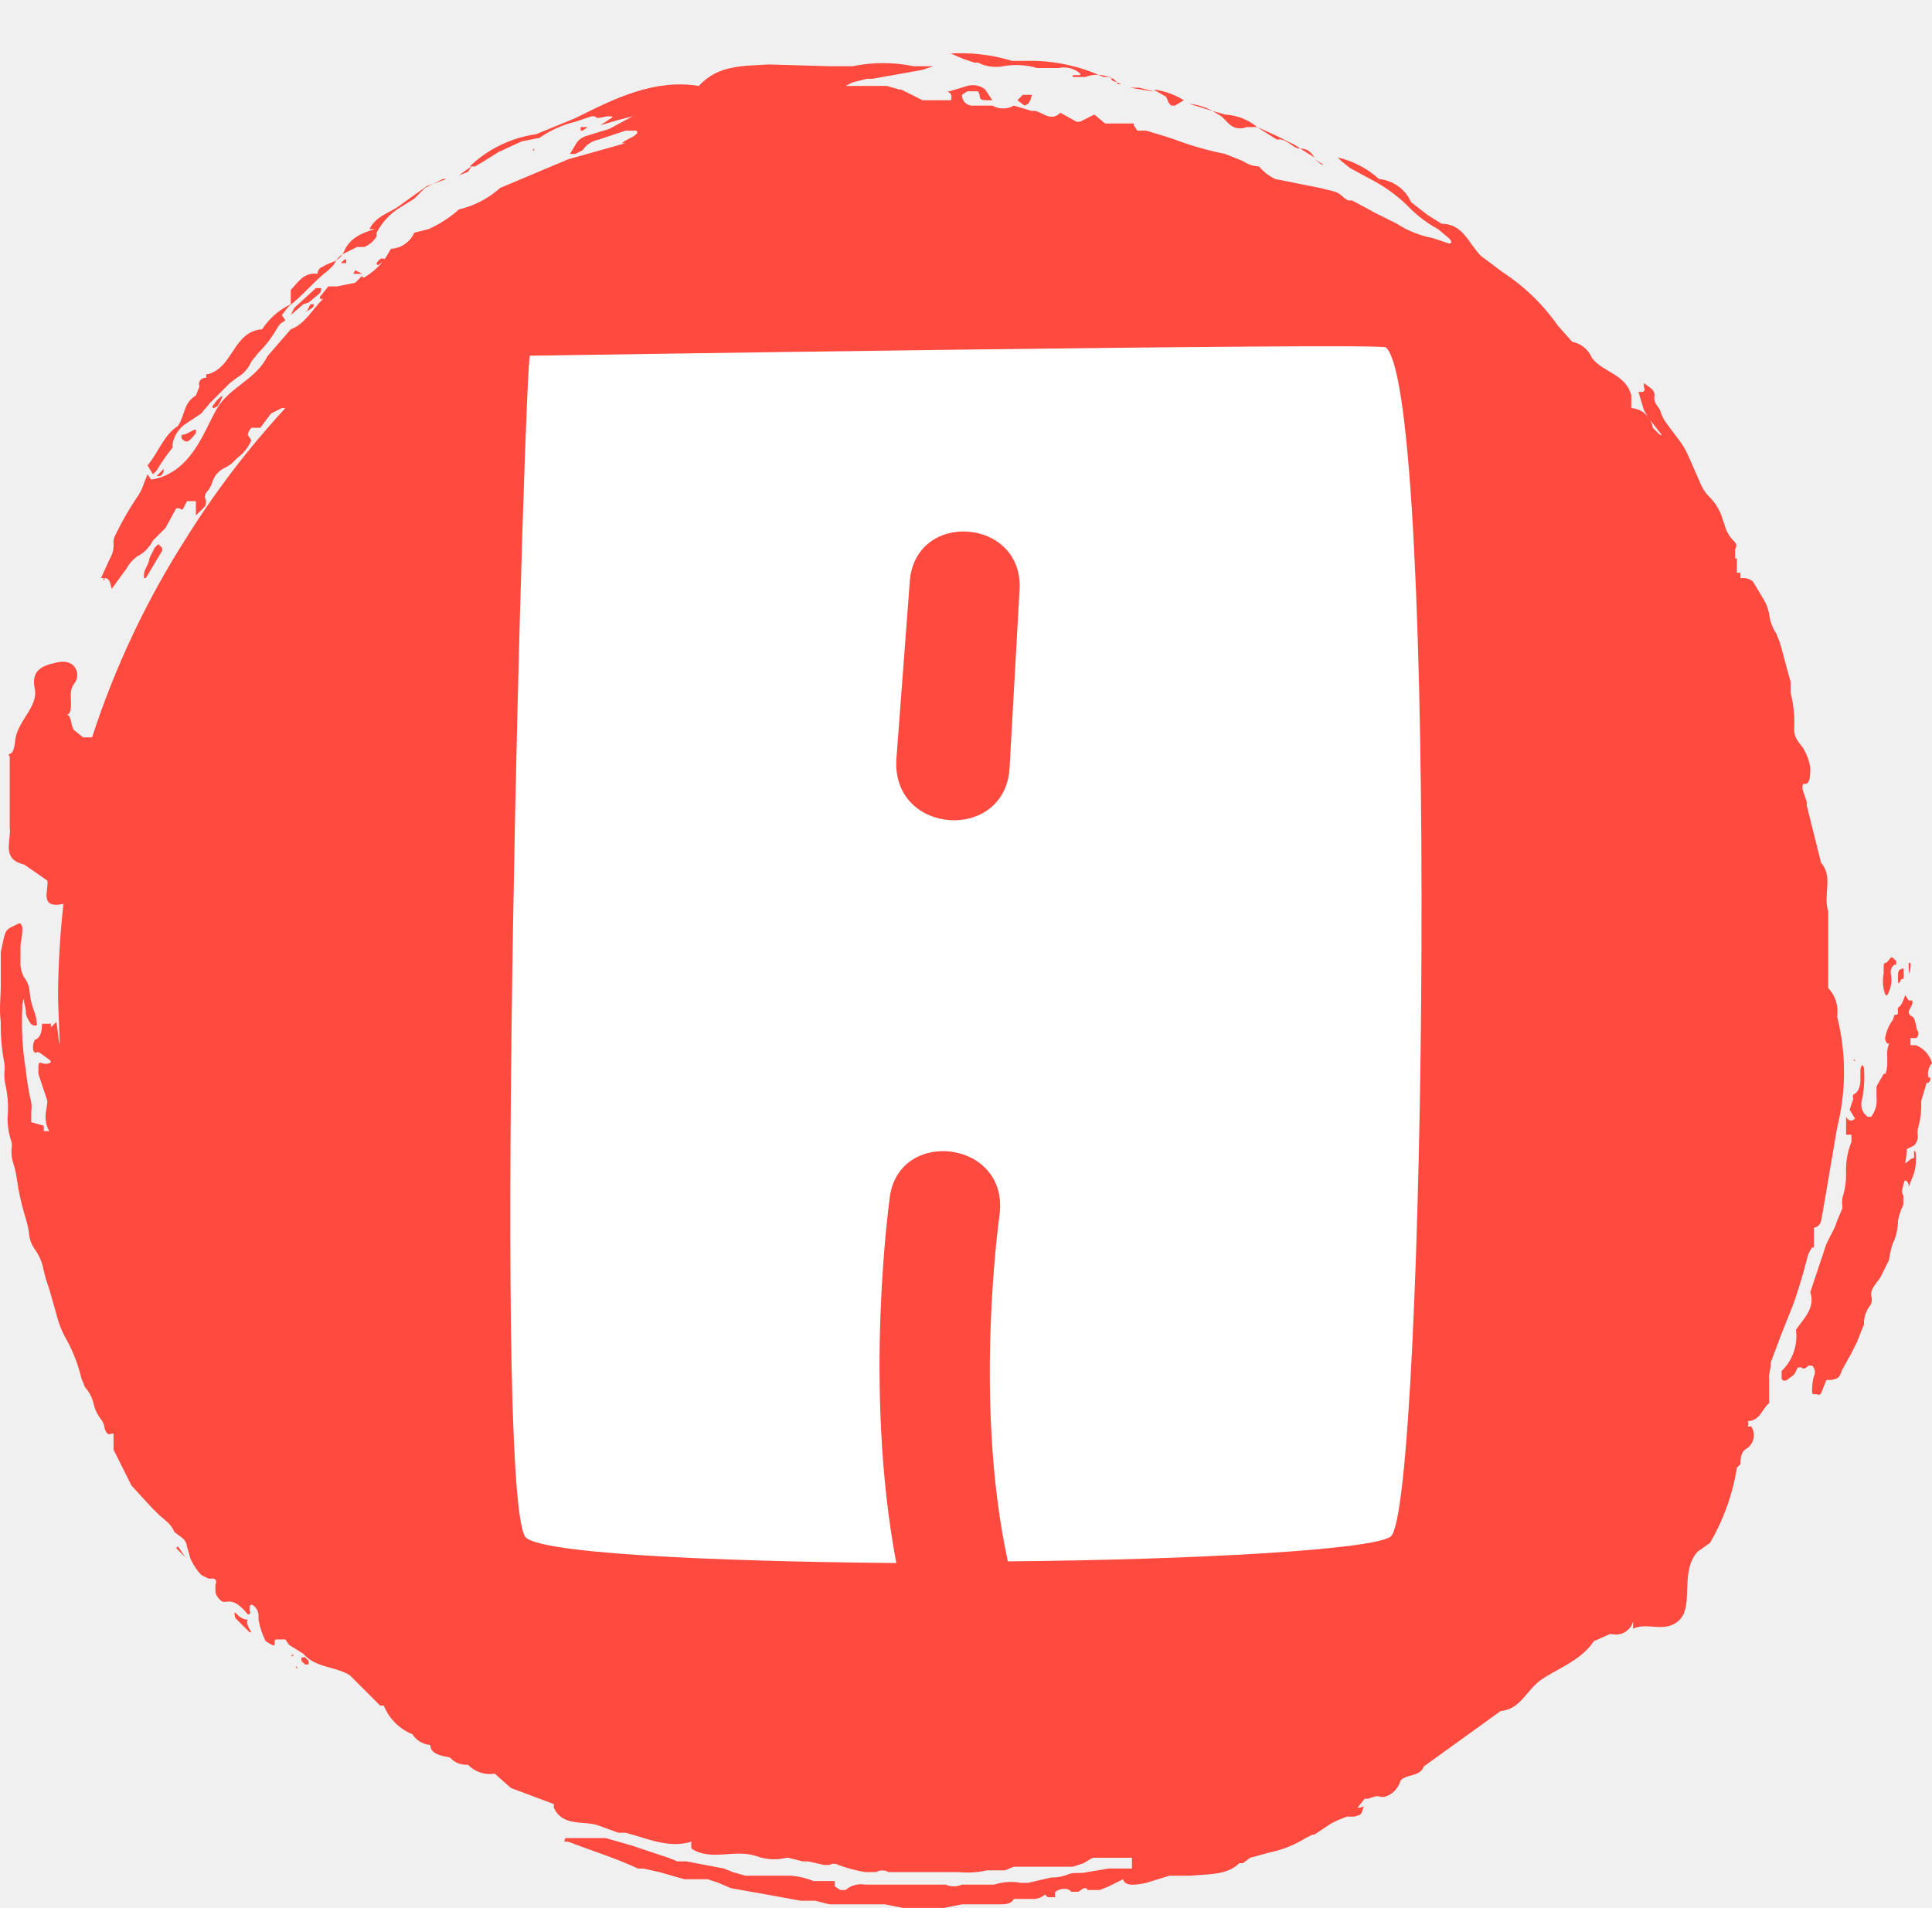
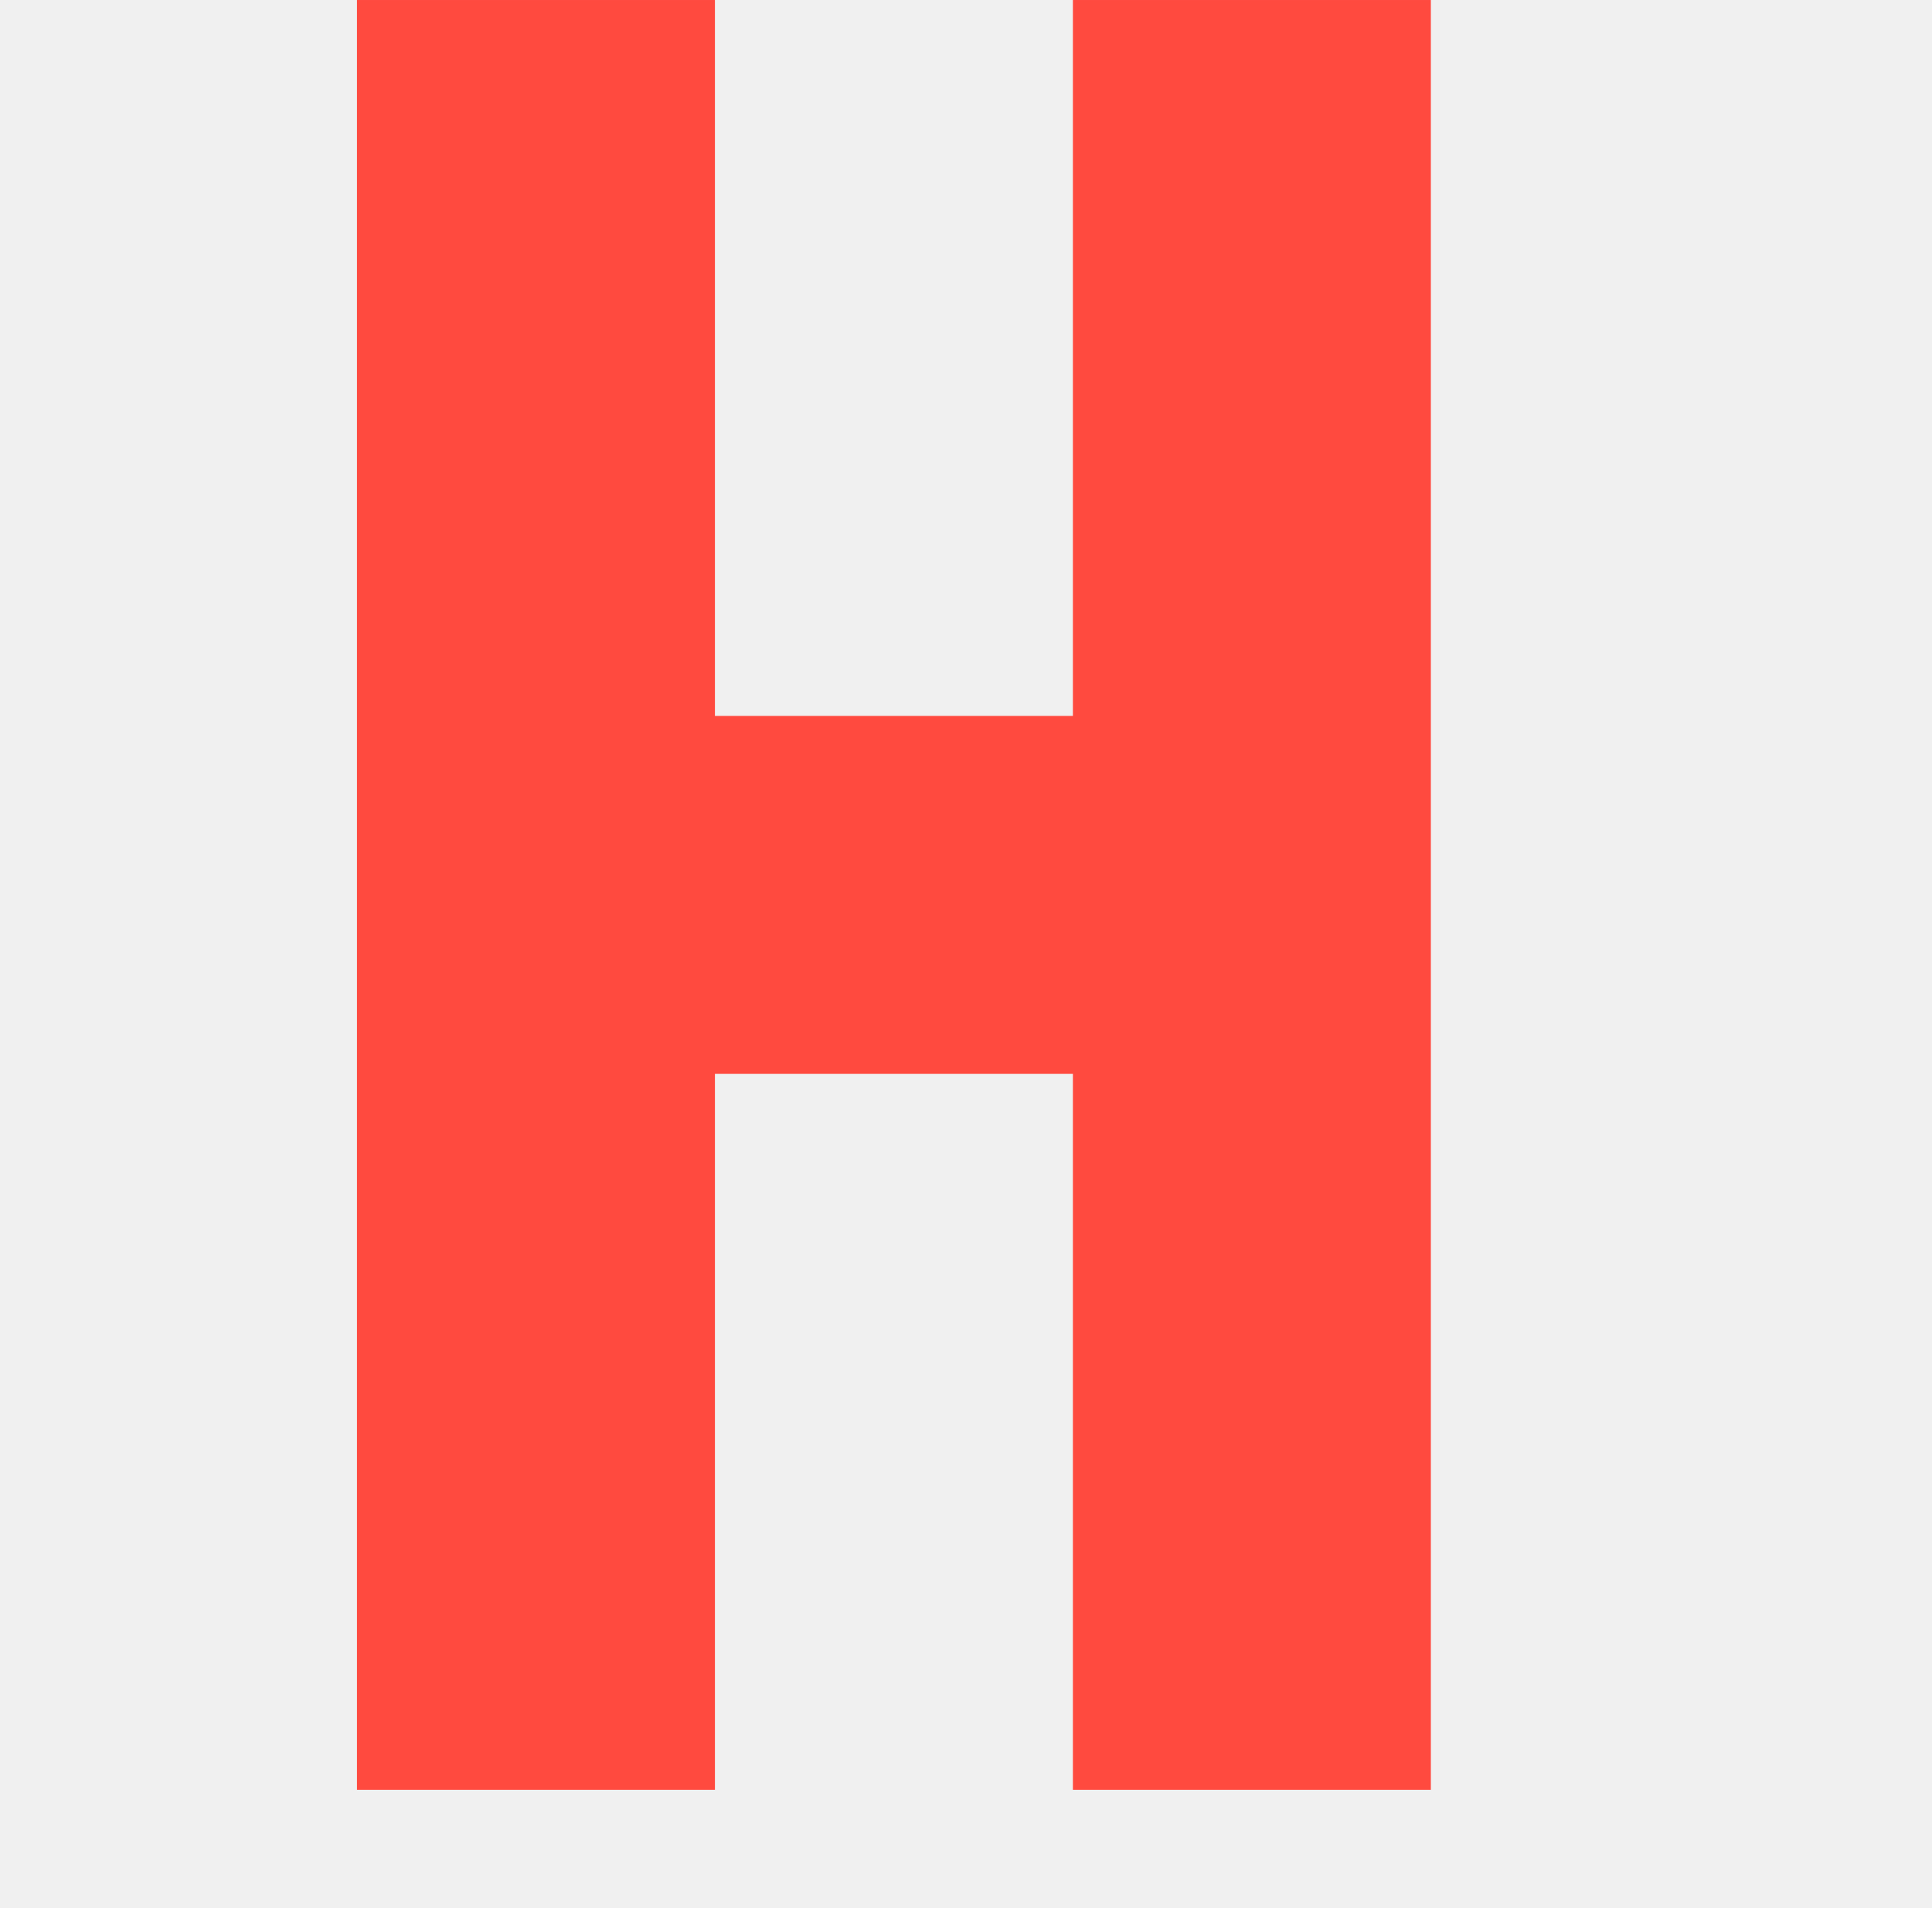
<svg xmlns="http://www.w3.org/2000/svg" width="308.761" height="304.916" viewBox="0 0 106.008 104.687" class="css-1j8o68f" version="1.1" id="svg23">
  <defs id="SvgjsDefs2684" />
  <g id="SvgjsG2685" featurekey="rootContainer" transform="matrix(0.9820593,0,0,0.9820593,-0.05456052,0)" fill="#ff4a3f">
    <g id="g17">
-       <path d="M19.8 15.3h.5l-.4-.2zm.5.1zm.8-.7c0 .1 0 .1.1.1l.4-.3c-.2-.1-.3-.1-.5.2zm.4-.2zm-4.1 2.3zm-.2.6l.3-.2c.1-.1.1-.2.1-.2h-.2l-.2.4c-.1-.1-.1 0 0 0zm2.2-2.9h-.1l-.2.2h.3zm-2.1 2.4l.6-.5c.1-.1.1-.2.1-.3h-.3l-1.2 1.1-.2.4.7-.6zm-1.1.8z" id="path3" />
-       <path d="M9.7 25v-.2a1.7 1.7 0 0 1 .7-1.1l.9-.6.5-.6.7-.7.4-.4.4-.3a1.9 1.9 0 0 0 .8-.9l.4-.5a5.9 5.9 0 0 0 1-1.3l.2-.3.3-.2-.2-.3.4-.5c.8-.6 1.4-1.4 2.2-2l.3-.3a1.4 1.4 0 0 1 .5-.6l.8-.4h.4a1.4 1.4 0 0 0 .7-.6V13a3.5 3.5 0 0 1 1.3-1.4l.8-.5.2-.2.4-.4 1-.5h.2l-1.1.4-1.4 1c-.6.5-1.4.6-1.8 1.4h.3c-.7.2-1.4.5-1.7 1.2s-.8.6-1.2.9a.4.4 0 0 0-.3.4c-.8-.1-1.1.5-1.5.9v.8a3.9 3.9 0 0 0-1.6 1.4c-1.6.1-1.6 2.1-3 2.5h-.1a.2.2 0 0 0 0 .2c-.3 0-.5.2-.4.5l-.2.5c-.7.4-.6 1.1-1 1.7-.8.5-1.1 1.5-1.7 2.2l.3.5.2-.2a11.6 11.6 0 0 1 .9-1.3zM53.9 3.3l.6.2h.2a2.2 2.2 0 0 0 1.4.2 4.1 4.1 0 0 1 1.9.1h1.2a1.4 1.4 0 0 1 1.2.3.1.1 0 0 1 0 .1H60a.1.1 0 0 0 0 .1h.7a1.8 1.8 0 0 1 1.3 0c.2 0 .1.1.2.2l.5.2h-.2c-.2-.4-.5-.4-.8-.4a9.7 9.7 0 0 0-4.3-.9h-.8A9.8 9.8 0 0 0 53 3h.2zm7.3 3.1zM50.3 4.7zm10.9 1.7h.2-.2zM19 14.7zm32.1-10zm17.6 2.2a.9.9 0 0 0 1 .2h.6a3.1 3.1 0 0 0-1.8-.7l-.7-.2.5.3zm-3.4-1.3c0 .1.1.2.2.3h.2l.5-.3a4.2 4.2 0 0 0-1.7-.6l.7.4zm7.4 2.7l.8.5c-.2-.3-.4-.5-.8-.5z" id="path5" />
-       <path d="M99 76.1l.6-1.6.6-1.5c.2-.5.6-1.8.8-2.6a1.7 1.7 0 0 1 .3-.7h.1v-1.1c.5-.1.4-.6.5-.9l.8-4.7a12.7 12.7 0 0 0 0-6.2 1.9 1.9 0 0 0-.5-1.6v-4.3c-.3-.9.3-1.9-.4-2.7L101 45a.4.4 0 0 0 0-.2l-.2-.6a.5.5 0 0 1 0-.4h.1c.3 0 .3-.5.3-.9a3 3 0 0 0-.4-1.1l-.3-.4a1.1 1.1 0 0 1-.2-.7 6.7 6.7 0 0 0-.2-2v-.6c-.2-.7-.4-1.5-.6-2.2l-.2-.5a2.5 2.5 0 0 1-.4-1.1 2.5 2.5 0 0 0-.3-.8l-.6-1a.8.8 0 0 0-.6-.2h-.1V32h-.2v-.8H97V31a.4.4 0 0 0 0-.1v-.2c.1-.2.1-.3-.1-.5a1.8 1.8 0 0 1-.4-.6l-.2-.6a2.9 2.9 0 0 0-.7-1.2 2.2 2.2 0 0 1-.5-.7l-.7-1.6a4.3 4.3 0 0 0-.6-1l-.6-.8a2.4 2.4 0 0 1-.4-.8l-.2-.3a.6.6 0 0 1-.1-.5.5.5 0 0 0-.2-.4l-.4-.3v.2c.1.2 0 .3-.1.3h-.2l.3 1 .3.5.7.9h-.1l-.2-.2-.2-.2a1.3 1.3 0 0 0-1.2-1.1v-.7c-.3-1.2-1.6-1.3-2.2-2.1a1.5 1.5 0 0 0-1.1-.9l-.8-.9a11.3 11.3 0 0 0-3.1-3l-.8-.6-.4-.3c-.7-.7-1-1.8-2.2-1.8l-.8-.5-.9-.7a2.2 2.2 0 0 0-1.8-1.3 5.1 5.1 0 0 0-2.3-1.2l.2.2.5.4 1.3.7a8.5 8.5 0 0 1 2.1 1.6 6.8 6.8 0 0 0 1.5 1.1l.6.5c.1.1.2.2.1.3H81l-.9-.3a5.6 5.6 0 0 1-2-.8l-1.2-.6-1.3-.7h-.2c-.3-.1-.4-.4-.8-.5l-.8-.2-2.5-.5a2.6 2.6 0 0 1-.9-.7 1.7 1.7 0 0 1-.9-.3l-1-.4a18.1 18.1 0 0 1-2.8-.8l-.6-.2-1-.3h-.5l-.2-.3v-.1h-1.6l-.6-.5-.4.2-.4.2h-.2l-.9-.5c-.6.6-1.1-.2-1.6-.1l-1-.3a1.2 1.2 0 0 1-1.2 0h-1.2a.6.6 0 0 1-.5-.6l.3-.2h.6a.7.7 0 0 1 .1.3c0 .2.2.2.5.2h.2l-.4-.6a1.1 1.1 0 0 0-1-.2l-1 .3H53c.3.2.2.3.2.5h-1.6l-.4-.2-.8-.4h-.1l-.7-.2h-2.3l.4-.2.8-.2h.3l1.7-.3 1.1-.2.6-.2h-1.1a8.4 8.4 0 0 0-3.4 0h-1.3L43 3.6c-1.4.1-2.8 0-3.9 1.2-2.5-.4-4.7.7-6.9 1.8l-2.2.9a6.7 6.7 0 0 0-3.7 1.8h.3l.5-.3.8-.5 1.3-.6 1-.2a6 6 0 0 1 2-.9l.9-.3h.2c.1.2.5 0 .7 0h.2c.1 0 .1.1 0 .1l-.6.4 1-.3.8-.2-1.3.7-1.3.4a1 1 0 0 0-.6.5l-.3.5h.3l.4-.2a1.4 1.4 0 0 1 .9-.6l1.5-.5h.5a.1.1 0 0 1 .1.2c-.2.2-.6.3-.8.5h.2l-3.2.9-3.8 1.6a5.2 5.2 0 0 1-2.3 1.2 6.6 6.6 0 0 1-1.7 1.1l-.8.2a1.5 1.5 0 0 1-1.3.9l-.3.5a3.7 3.7 0 0 1-1.2 1.1h-.1v-.1l-.2.2-.2.2-1 .2h-.5l-.4.5c-.1.1-.1.2 0 .2h.1c-.6.6-1 1.4-1.8 1.7L15 19.9c-.6 1.2-1.8 1.6-2.6 2.6s-1.4 3.9-3.9 4.3l-.2-.3-.2.5a2.7 2.7 0 0 1-.4.8 16.9 16.9 0 0 0-1.2 2.1.8.8 0 0 0-.1.5 1.4 1.4 0 0 1-.2.8l-.5 1.1h.2c.3 0 .3.3.4.6l.8-1.1a2.2 2.2 0 0 1 .6-.7 2 2 0 0 0 .9-.9l.3-.3.4-.4.6-1.1h.2c.1.1.1.1.2 0l.2-.4h.5v.8l.5-.5a.5.5 0 0 0 0-.5.4.4 0 0 1 .1-.3 1.5 1.5 0 0 0 .3-.5 1.3 1.3 0 0 1 .8-.9l.3-.2.3-.3a2.4 2.4 0 0 0 .8-1l-.2-.3c0-.1.1-.3.2-.4h.5l.6-.8.6-.3h.2a48.8 48.8 0 0 0-5.5 7.2h-.1.1a48.4 48.4 0 0 0-5.3 11.2h-.5l-.5-.4c-.2-.2-.1-.7-.4-.9h.1c.3-.5-.1-1.2.3-1.7s.1-1.4-.9-1.2-1.5.5-1.3 1.5-1 1.8-1.1 2.9-.5.5-.3.9v3.9c.1.8-.5 1.8.8 2.1l1.3.9c.1.5-.5 1.6.9 1.3a49.2 49.2 0 0 0-.3 5c0 1.1.1 2.2.1 3.3v-.4c-.1-.4-.1-.8-.2-1.3l-.3.3v-.2h-.5c0 .5-.1.8-.4.9a.9.9 0 0 0-.1.5c0 .1.1.3.2.2s.4.2.7.4-.2.3-.4.2-.2.1-.2.3v.3l.5 1.5c0 .3-.1.6-.1.9a1.7 1.7 0 0 0 .2.8h-.3v-.3l-.7-.2v-.6a1.5 1.5 0 0 0 0-.5 14.6 14.6 0 0 1-.3-1.8 16.6 16.6 0 0 1-.2-3.5.9.9 0 0 1 .1-.5v.2a2.9 2.9 0 0 1 .1.5.8.8 0 0 0 .1.4c.1.2.2.4.4.4s.1-.1.1-.2a2.1 2.1 0 0 0-.1-.5 4.2 4.2 0 0 1-.3-1.3 1.5 1.5 0 0 0-.3-.7 1.6 1.6 0 0 1-.2-.9v-.8c0-.3.1-.6.1-.9a.5.5 0 0 0-.1-.4h-.1c-.8.4-.7.2-1 1.6V55c0 .7-.1 1.4 0 2.1a10.8 10.8 0 0 0 .2 2.3 1.8 1.8 0 0 1 0 .5 3.1 3.1 0 0 0 .1.9 5.9 5.9 0 0 1 .1 1.3 3.9 3.9 0 0 0 .2 1.7 1.2 1.2 0 0 1 0 .4 2.1 2.1 0 0 0 .1.8 4.9 4.9 0 0 1 .2.9 14 14 0 0 0 .5 2.2 5 5 0 0 1 .2 1 1.7 1.7 0 0 0 .3.7 2.9 2.9 0 0 1 .5 1.2 8.5 8.5 0 0 0 .3 1l.4 1.4a5.4 5.4 0 0 0 .6 1.5 8.5 8.5 0 0 1 .8 2.1l.2.5a2.1 2.1 0 0 1 .5 1 2.1 2.1 0 0 0 .4.8 1 1 0 0 1 .2.5c.1.3.2.4.4.3h.1v.9l.5 1 .5 1 1.1 1.2.4.4c.3.3.7.5.9 1l.4.3a.7.7 0 0 1 .3.5l.2.7a3.3 3.3 0 0 0 .6.9l.4.2h.3a.2.2 0 0 1 .1.3 2.5 2.5 0 0 0 0 .5.9.9 0 0 0 .4.5h.2c.4-.1.8.2 1.2.7h.1c0-.1.1-.1 0-.2v-.2c0-.1.1-.2.2-.1a.7.7 0 0 1 .3.6v.2a4.3 4.3 0 0 0 .4 1.2c.5.3.5.3.5.1s0-.2.2-.2h.4l.2.3.8.5c.7.8 1.8.7 2.6 1.2l1.7 1.7h.2a2.9 2.9 0 0 0 1.6 1.6 1.3 1.3 0 0 0 1 .6c0 .5.6.6 1.1.7a1.2 1.2 0 0 0 .8.4h.2a1.7 1.7 0 0 0 1.5.5l.9.8 2.4.9v.2c.5 1.1 1.7.7 2.5 1l1.1.4h.4c1.2.3 2.4.9 3.7.5a.7.7 0 0 0 0 .4c1.1.7 2.4 0 3.6.4a2.9 2.9 0 0 0 1.7.1h.1l.8.2h.3l.9.2h.3a.5.5 0 0 1 .5 0 7.9 7.9 0 0 0 1.5.4h.6a.7.7 0 0 1 .7 0h3.9a5 5 0 0 0 1.6-.1h1l.5-.2H60l.6-.2.5-.3h2.2v.6H62l-1.2.2c-.4.1-.7 0-1 .1a2.4 2.4 0 0 1-1 .2l-1.3.3h-.4a3.1 3.1 0 0 0-1.5.1h-1.8a1.1 1.1 0 0 1-.9 0h-4.5a1.3 1.3 0 0 0-1.1.3H47l-.3-.2v-.3h-1.2a4.1 4.1 0 0 0-1.3-.3h-2.5l-.7-.2-.5-.2-2.1-.4h-.5l-.5-.2-2.1-.7-1.4-.4h-2.2c-.1 0-.1.1-.1.2h.2c1.3.5 2.6.9 3.9 1.5h.3l.9.2 1.4.4h1.3l.6.2.7.3 1.7.3 1.1.2 1.1.2h.8l.8.2h3.1l1 .2h2.3l1-.2H56c.4 0 .6-.1.7-.3h1a1 1 0 0 0 .8-.3c-.1.1 0 .1.1.2h.4v-.2c0-.1 0-.1.2-.2s.6-.1.7.1h.4l.3-.2c.2 0 .2 0 .2.1h.7l.5-.2.8-.4c.1.3.4.4 1.3.2l1.3-.4h1.2c.9-.1 2 0 2.7-.7h.2l.4-.3 1.1-.3a6.1 6.1 0 0 0 2-.8l.4-.2h.1l.9-.6.4-.2.5-.2h.4c.4-.1.4-.1.5-.4s0-.1-.2-.1h-.1l.4-.5h.2c.3-.1.5-.2.7-.1h.2a1.3 1.3 0 0 0 .9-.9c.3-.4 1.1-.2 1.3-.8l4.3-3.1c1.1-.1 1.4-1.1 2.2-1.7s2.3-1.1 3-2.2l.9-.4h.1a1 1 0 0 0 1.2-.7v.4c.8-.4 1.8.3 2.6-.5s0-2.7 1-3.8l.7-.5a12.1 12.1 0 0 0 1.5-4.2l.2-.2c0-.3 0-.7.4-.9a.9.9 0 0 0 .2-1.2h-.2a.3.3 0 0 0 0-.3c.7 0 .8-.7 1.2-1V77a.5.5 0 0 1 0-.2 3.8 3.8 0 0 0 .1-.7zM5.9 32.2z" id="path7" />
-       <path d="M26.4 9.3l-.3.2-.4.3.5-.2zm6.1-2h.1l.3-.2h-.4zm-2.6 1l-.1.1h.1v-.1zm-1.5 1.4zm1.3-.2zm-6.3 3.1zM9.2 26.2l-.4.4H9a.4.4 0 0 0 .2-.4zm3-3.5a2.1 2.1 0 0 0 .3-.6 1.5 1.5 0 0 0-.5.5c-.1.1-.1.2 0 .2zM11 24.2V24c-.2 0-.5.3-.8.3v.2c.3.3.4.2.8-.3zm3 66.2zM73.9 9.2h.1l-.5-.3zm-2.5-1.4c.5-.1.8.4 1.2.5h.1l-.3-.2-1-.5-1.1-.5.3.2zM52.8 3.1zm11.7 2h-.1l-1.2-.2h.5zm2 .7l1.3.4a3.3 3.3 0 0 0-1.3-.4zm-9 0a1 1 0 0 0 .2-.5h-.5l-.3.3.4.3zm9 1.6zM49.9 4.2zm2.9.7zM48.5 4zm13.8 2.1a.5.5 0 0 0 0 .1zm44.8 52.3h-.3V58h.3c.1 0 .2-.3.1-.4s-.1-.7-.3-.8a.3.3 0 0 1-.2-.3l.2-.4a.4.4 0 0 0 0-.2h-.2l-.2-.3c-.1.3-.2.6-.4.7a.5.5 0 0 0 0 .2c0 .1 0 .2-.1.2h-.1a1.1 1.1 0 0 1-.1.3 2.3 2.3 0 0 0-.4.9.4.4 0 0 0 .1.4h.1a1.7 1.7 0 0 0-.1.8v.4a1.8 1.8 0 0 1-.1.5h-.1l-.4.7v.6a1.5 1.5 0 0 1-.3 1.1h-.2l-.2-.2a.9.9 0 0 1-.1-.8 6.5 6.5 0 0 0 .1-1.7c0-.1-.1-.2-.1-.2a.5.5 0 0 0-.1.3v.6c0 .2-.1.6-.3.7s-.1.2-.1.3l-.2.6.3.5c-.2.2-.4.1-.5-.1v1h.3v.4a4.2 4.2 0 0 0-.3 1.4 3.3 3.3 0 0 0 0 .4 4 4 0 0 1-.2 1.3 2 2 0 0 0 0 .6l-.3.7a3.2 3.2 0 0 1-.3.7l-.3.6-.9 2.7c.3.9-.4 1.5-.8 2.1a2.7 2.7 0 0 1-.8 2.3v.4c0 .1.1.2.3.1l.4-.3.2-.4h.2c.1.1.2.1.4-.1h.2a.5.5 0 0 1 .1.6 2.9 2.9 0 0 0-.1.8c0 .1 0 .2.1.2h.2c.1.1.2 0 .3-.3l.2-.5h.3c.4-.1.4-.1.6-.6l.5-.9.3-.6.4-1a1.6 1.6 0 0 1 .3-1 .6.6 0 0 0 .1-.6c0-.2 0-.3.2-.6l.3-.4.5-1a4.7 4.7 0 0 1 .2-.9 3 3 0 0 0 .3-1.3 3.8 3.8 0 0 1 .3-.9v-.5c-.1-.2-.1-.2 0-.6s.1-.2.2-.2a.4.4 0 0 1 .1.3l.2-.5a2.3 2.3 0 0 0 .2-.9v-.3c0-.1 0-.3-.1-.3v.4c-.2 0-.3.2-.5.3a6.4 6.4 0 0 0 .1-.8l.4-.2a.7.7 0 0 0 .2-.6 1.4 1.4 0 0 1 0-.3 4.8 4.8 0 0 0 .2-1.4v-.2l.3-1h.1a.3.3 0 0 0 .1-.3h-.1a.9.9 0 0 1 .2-.8 1.5 1.5 0 0 0-.9-1zm-1.2 7.8zm-.2-9.9zm0 0zM9.1 30.8a.3.3 0 0 0 0-.2l-.2-.2-.2.2-.3.6c0 .3-.3.6-.3.9v.2h.1zm96.3 24.8h.1a1.7 1.7 0 0 0 .2-1.2.5.5 0 0 1 .2-.5h.1v-.2l-.2-.2h-.1c-.1.1-.2.3-.3.3s-.1.1-.1.3v.3a2.2 2.2 0 0 0 .1 1.2zM13.2 90.1c-.1 0 0 .2 0 .3l.8.8h.1c-.2-.3-.3-.6-.2-.7a.9.9 0 0 1-.5-.2zm.8.3zm92.3-35.7h.1a2 2 0 0 0 0-.6c-.3.1-.3.1-.3.6s.1.1.2 0z" id="path9" />
-       <path d="M106.7 62a.6.6 0 0 0 .1-.5c0-.1-.1-.2-.1-.1h-.2v.2c0 .4.1.5.2.4zm.1-8.2h-.1v.6a1 1 0 0 0 .1-.6zM17.1 92.6h-.2v.2l.2.2h.2v-.2zm86.6-33.3c0-.1 0-.1-.1-.1zM9.9 86.5l.5.5-.4-.6z" id="path11" />
-       <circle cx="10.5" cy="87.1" transform="rotate(-24.8 10.4 87.159)" id="circle13" />
-       <path d="M9.7 30.1h-.1v.2-.2h.1zm83.2-6.6l-.2-.3h-.1zm-14.7 77.1zM5.9 32.2zm-.1.2a.3.3 0 0 0 .1-.2v.2zm1.9-4.9zM61.5 2.4zm42.8 58.2v.1-.1zM16.4 92.5h-.1c.1.1.2 0 .1-.1zm.2.7h.1l-.1-.1v.1zm73.9-71.3zm15.2 34.4zM14.6 91.7zm92.1-37zm-.8 11.4zM34.6 0z" id="path15" />
+       <path d="M20,0 L20,100 L40,100 L40,60 L60,60 L60,100 L80,100 L80,0 L60,0 L60,40 L40,40 L40,0 Z" id="path3" />
    </g>
  </g>
-   <g id="SvgjsG2686" featurekey="nameFeature-0" transform="matrix(2.284354,0,0,2.284354,27.98006,-5.60952)" fill="#ffffff">
-     <path d="M9.6 16.48 l-0.32 4.24 c-0.08 1.8 2.6 1.96 2.72 0.2 l0.24 -4.28 c0.12 -1.76 -2.56 -1.96 -2.64 -0.16 z M0.48 11 l0 0 c0.04 0 20.48 -0.32 20.56 -0.2 c1.28 1.12 0.96 27.8 0.12 28.56 c-0.4 0.32 -4.64 0.56 -9.2 0.6 c-0.84 -3.84 -0.2 -8.32 -0.2 -8.32 c0.24 -1.8 -2.44 -2.12 -2.64 -0.4 c0 0.04 -0.64 4.52 0.16 8.76 c-4.56 -0.04 -8.68 -0.24 -8.92 -0.64 c-0.8 -1.44 0 -28.28 0.12 -28.36 z" id="path20" />
-   </g>
</svg>
